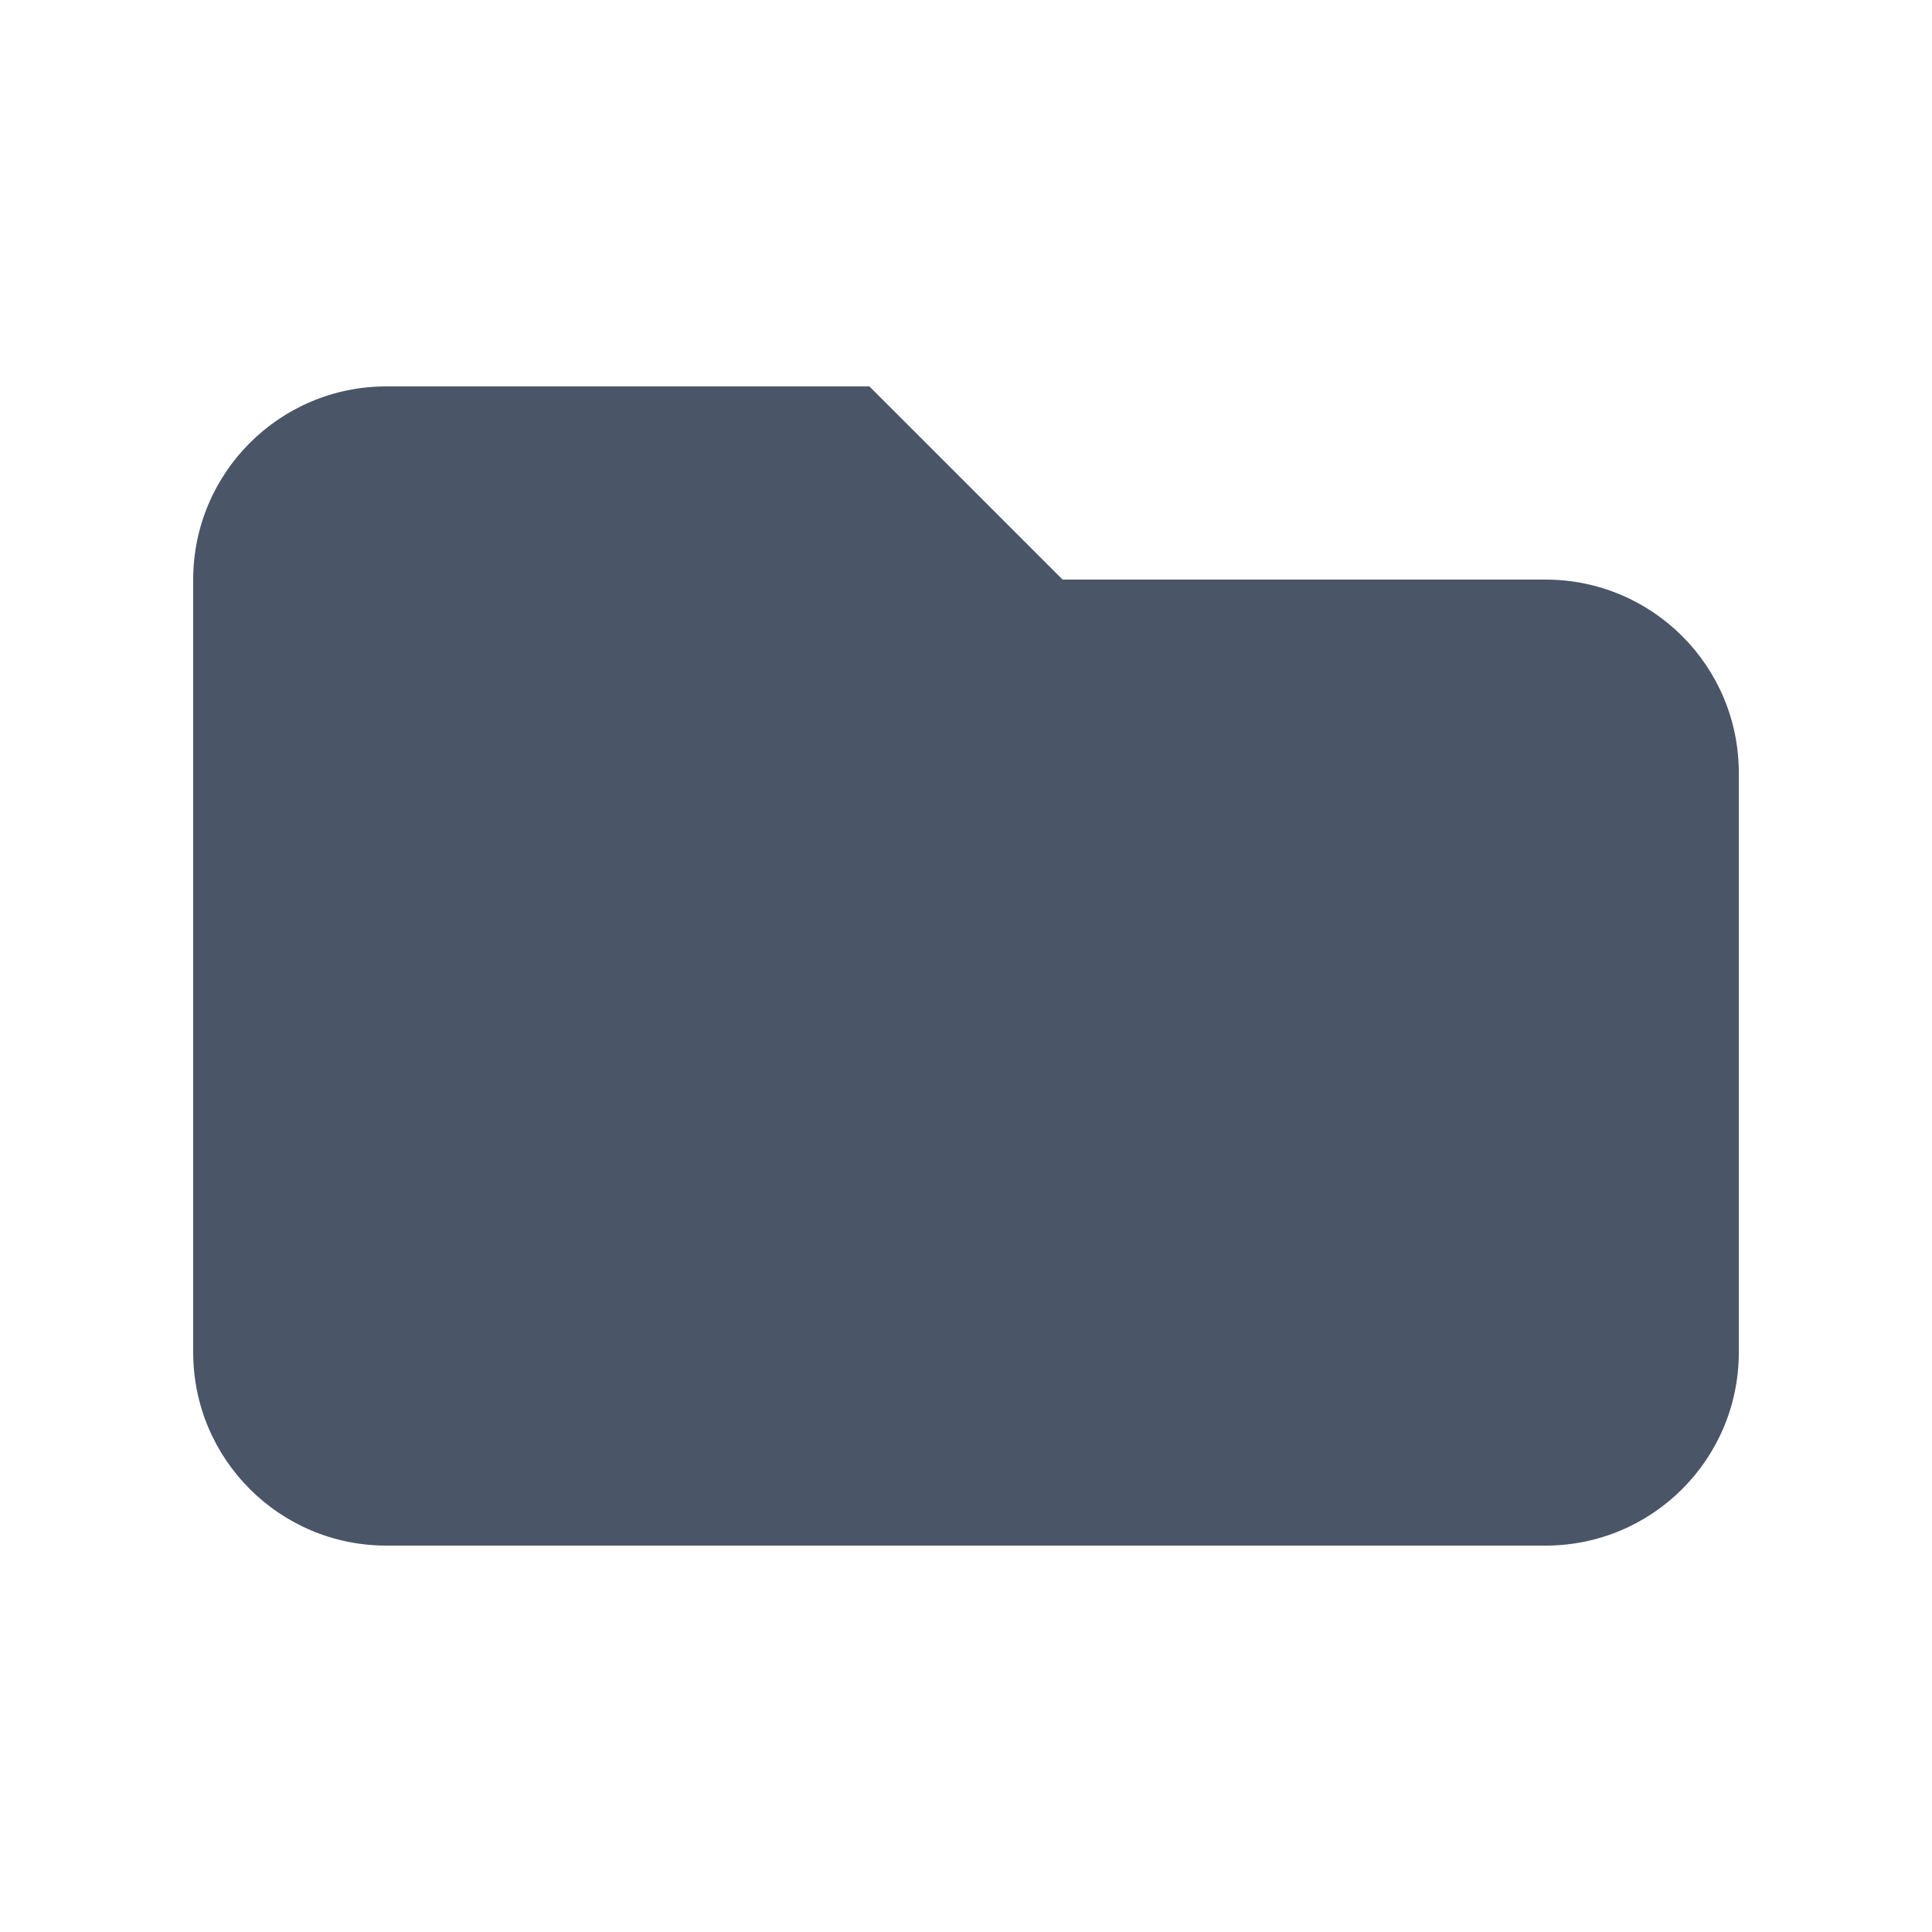
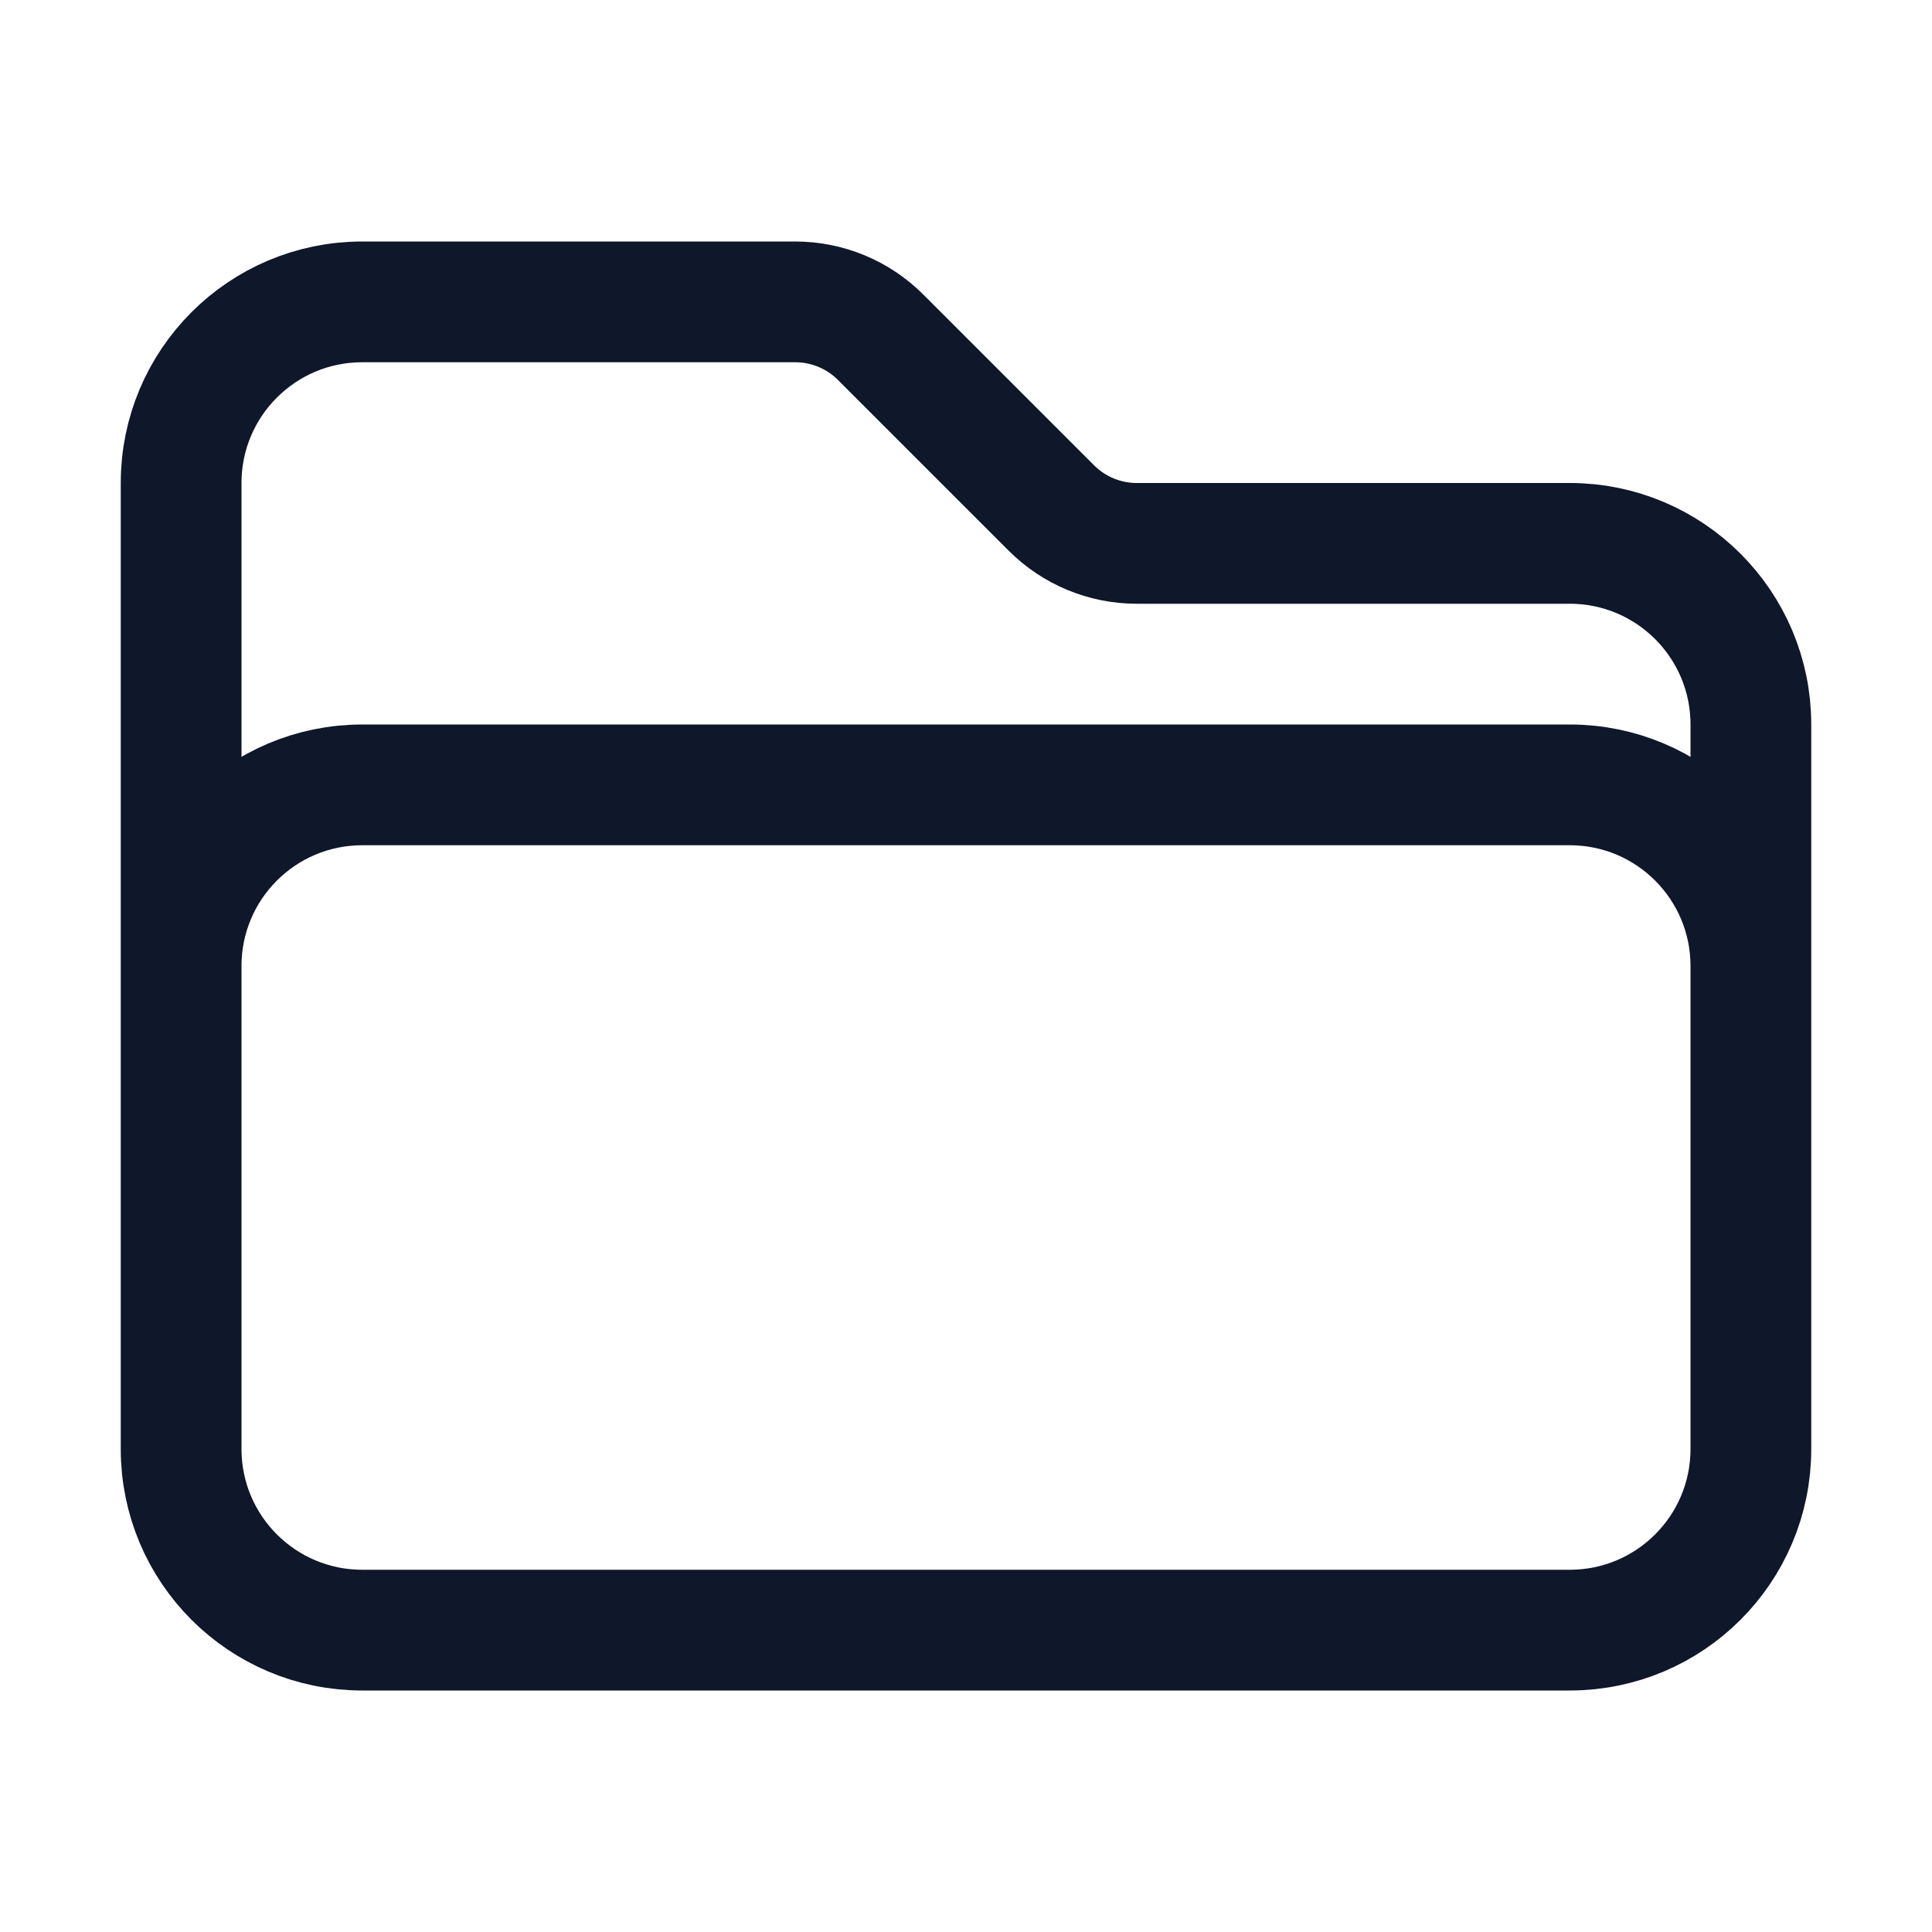
- <svg xmlns="http://www.w3.org/2000/svg" width="20" height="20" viewBox="0 0 20 20" fill="none">
-   <path d="M2 6C2 4.895 2.895 4 4 4H9L11 6H16C17.105 6 18 6.895 18 8V14C18 15.105 17.105 16 16 16H4C2.895 16 2 15.105 2 14V6Z" fill="#4A5568" />
+ <svg xmlns="http://www.w3.org/2000/svg" width="24" height="24" viewBox="0 0 24 24" fill="none">
+   <path d="M2.25 12.75V12C2.25 10.757 3.257 9.75 4.5 9.75H19.5C20.743 9.75 21.75 10.757 21.75 12V12.75M13.061 6.311L10.939 4.189C10.658 3.908 10.277 3.75 9.879 3.75H4.5C3.257 3.75 2.25 4.757 2.25 6V18C2.25 19.243 3.257 20.25 4.5 20.25H19.5C20.743 20.25 21.75 19.243 21.75 18V9C21.75 7.757 20.743 6.75 19.5 6.75H14.121C13.723 6.75 13.342 6.592 13.061 6.311Z" stroke="#0F172A" stroke-width="1.5" stroke-linecap="round" stroke-linejoin="round" />
</svg>
